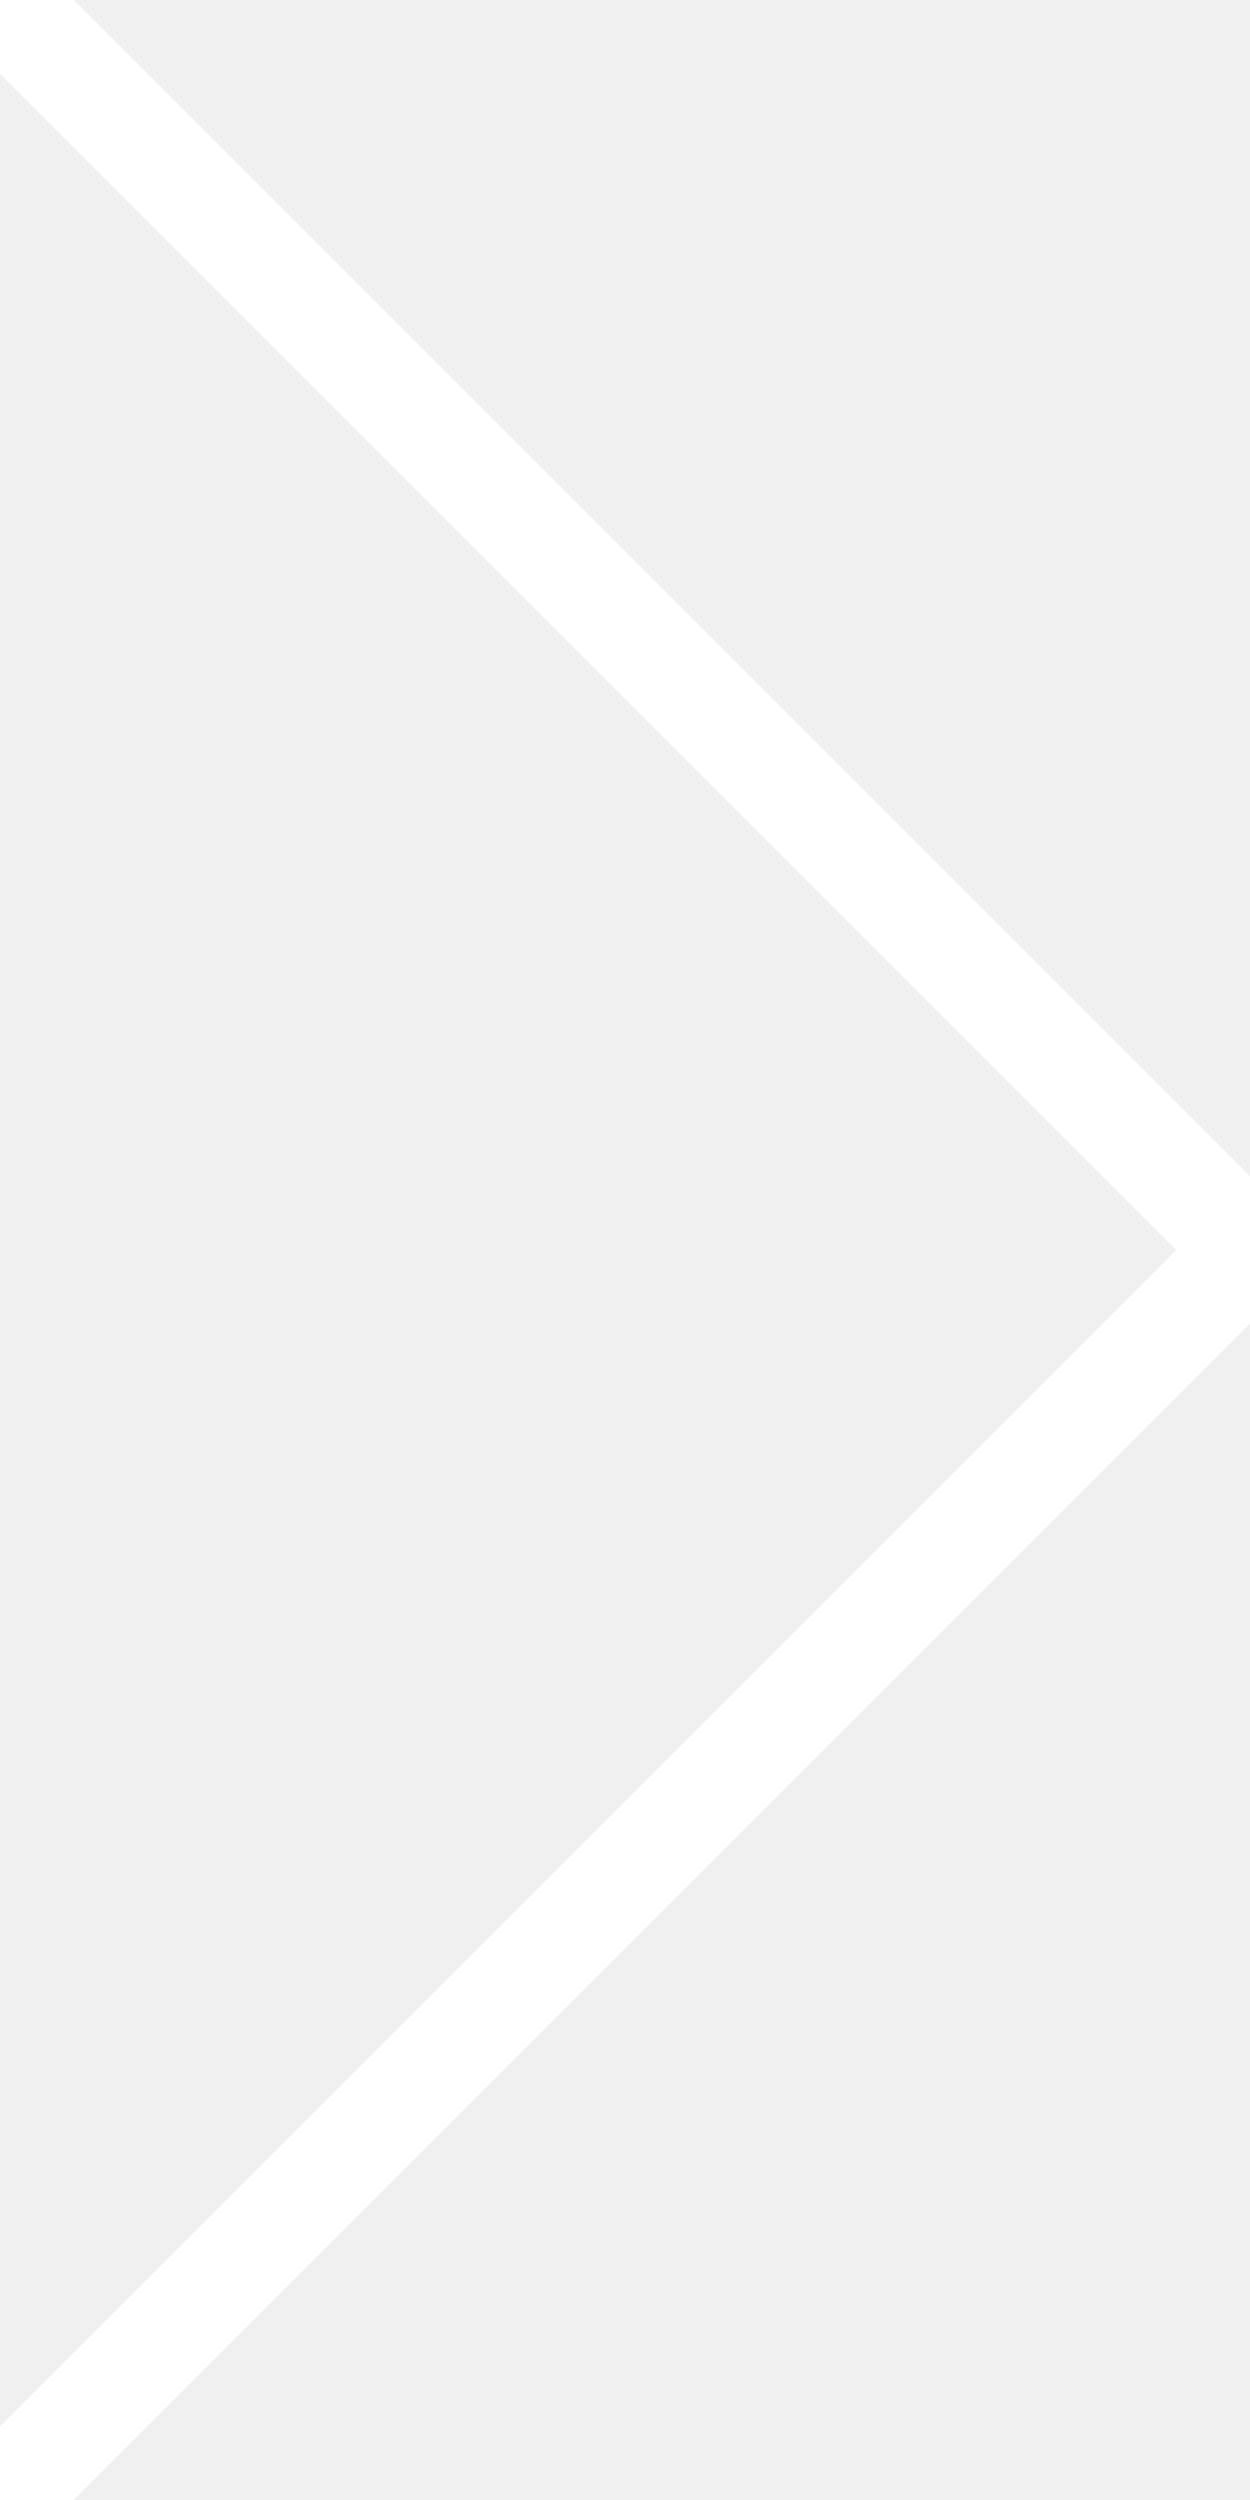
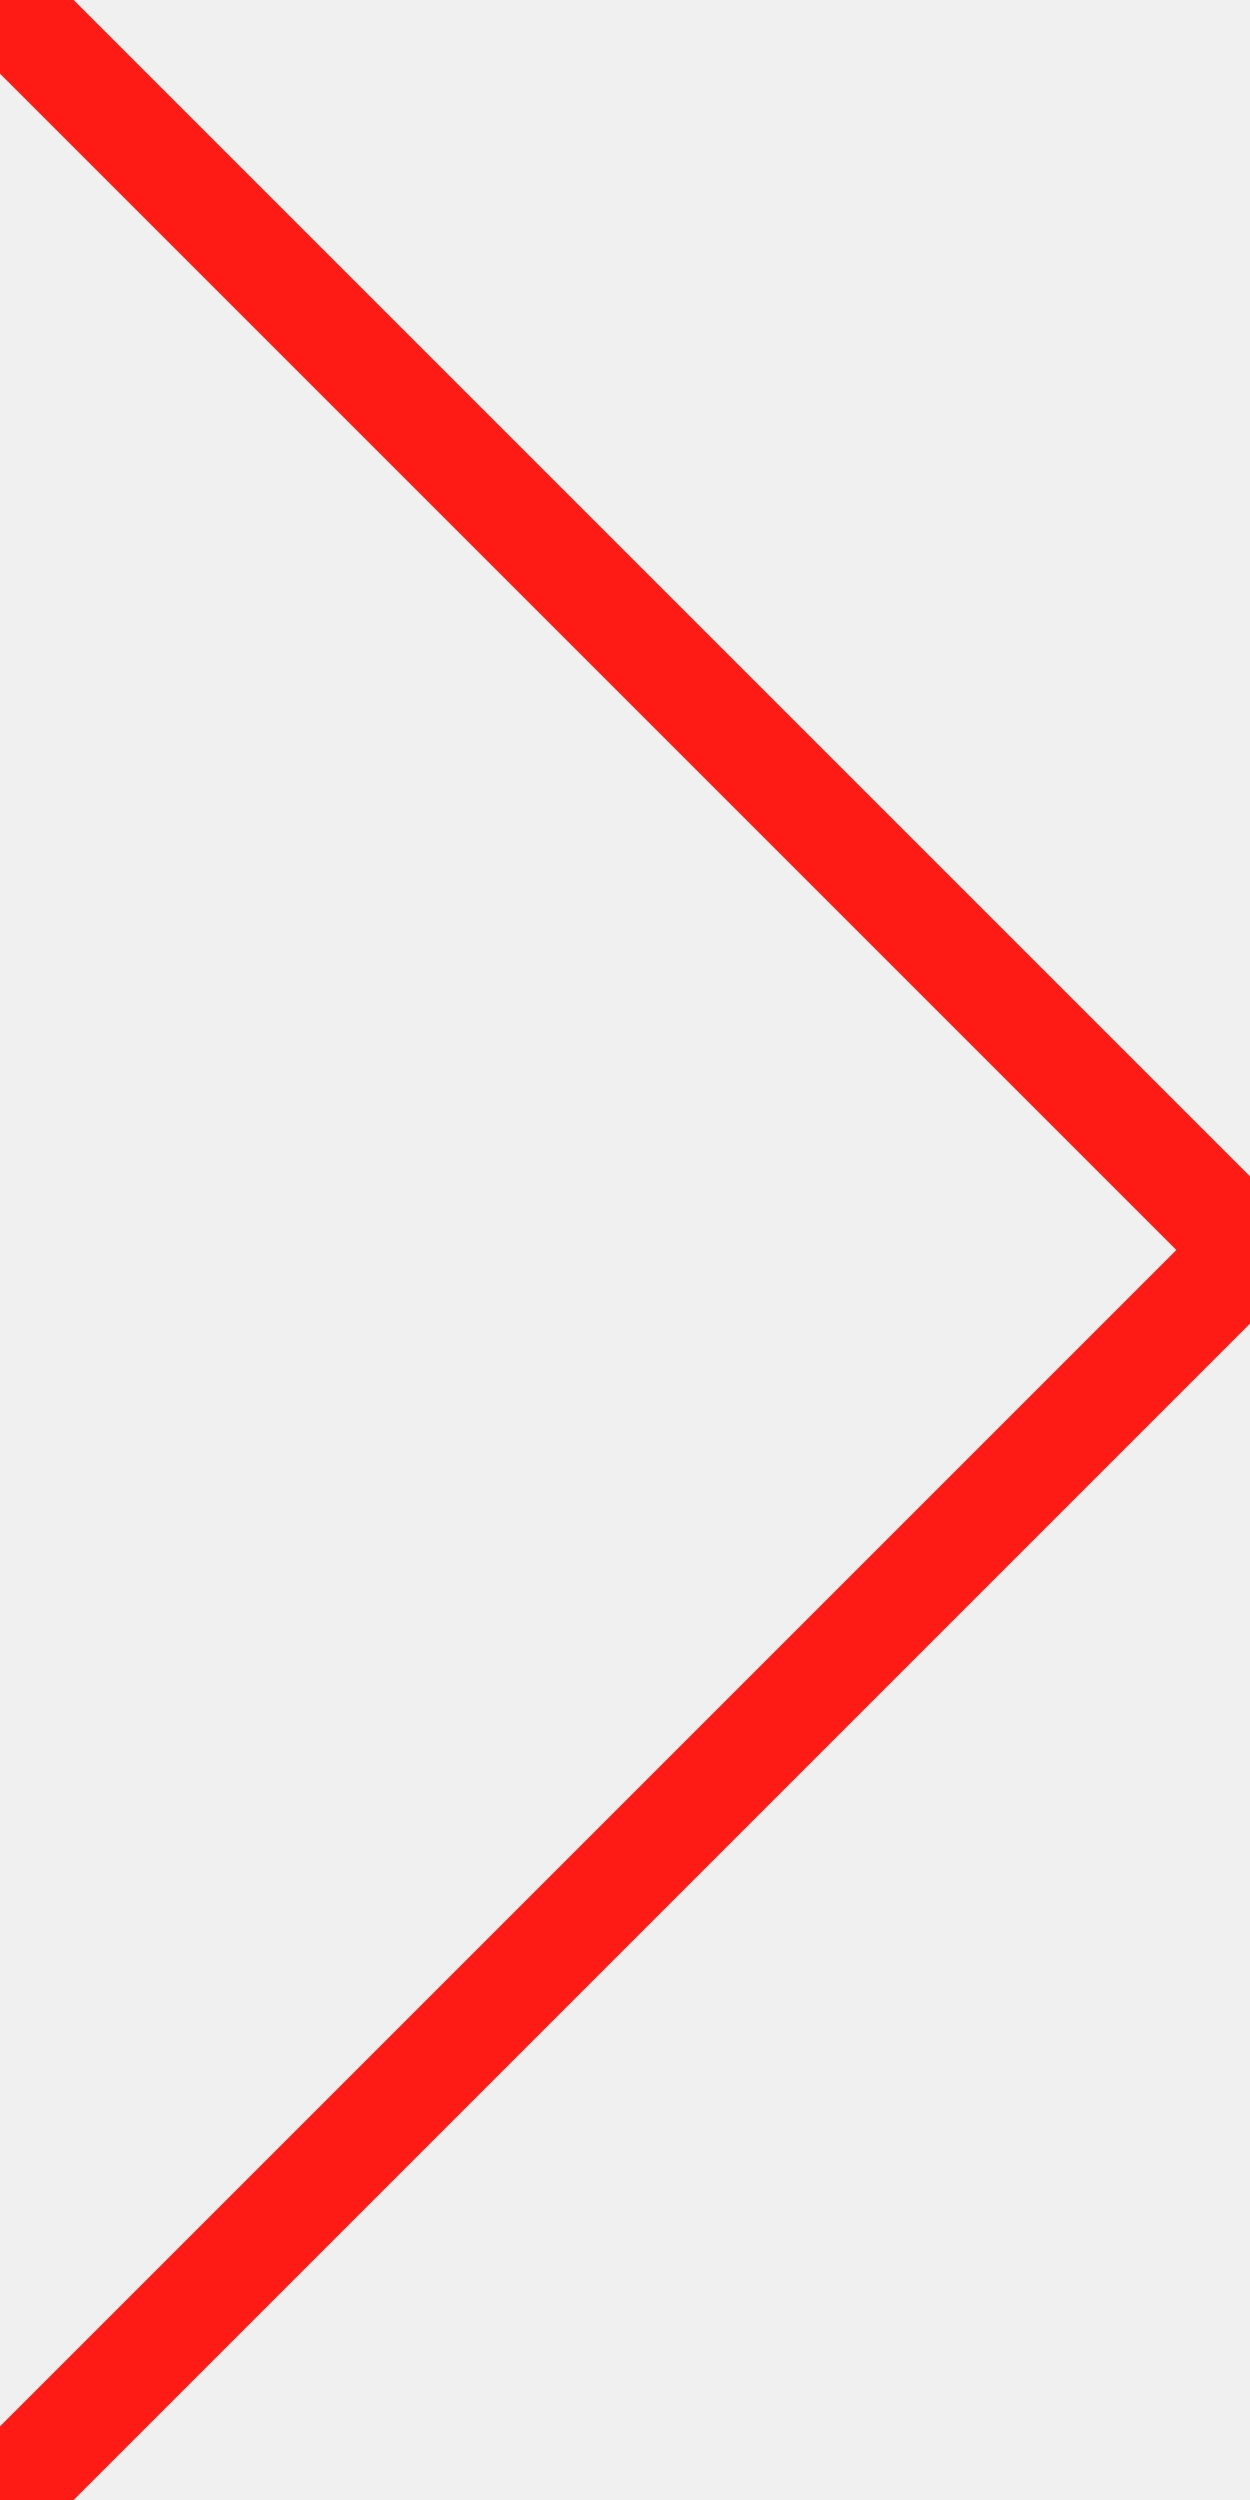
<svg xmlns="http://www.w3.org/2000/svg" width="18px" height="36px" viewBox="0 0 18 36" zoomAndPan="disable">
-   <line x1="0" y1="0" x2="18" y2="18" style="stroke:#ffffff;stroke-width:1.5" />
-   <line x1="0" y1="36" x2="18" y2="18" style="stroke:#ffffff;stroke-width:1.5" />
+   <line x1="0" y1="0" x2="18" y2="18" style="stroke:#FF1B15;stroke-width:1.5" />
+   <line x1="0" y1="36" x2="18" y2="18" style="stroke:#FF1B15;stroke-width:1.5" />
</svg>
